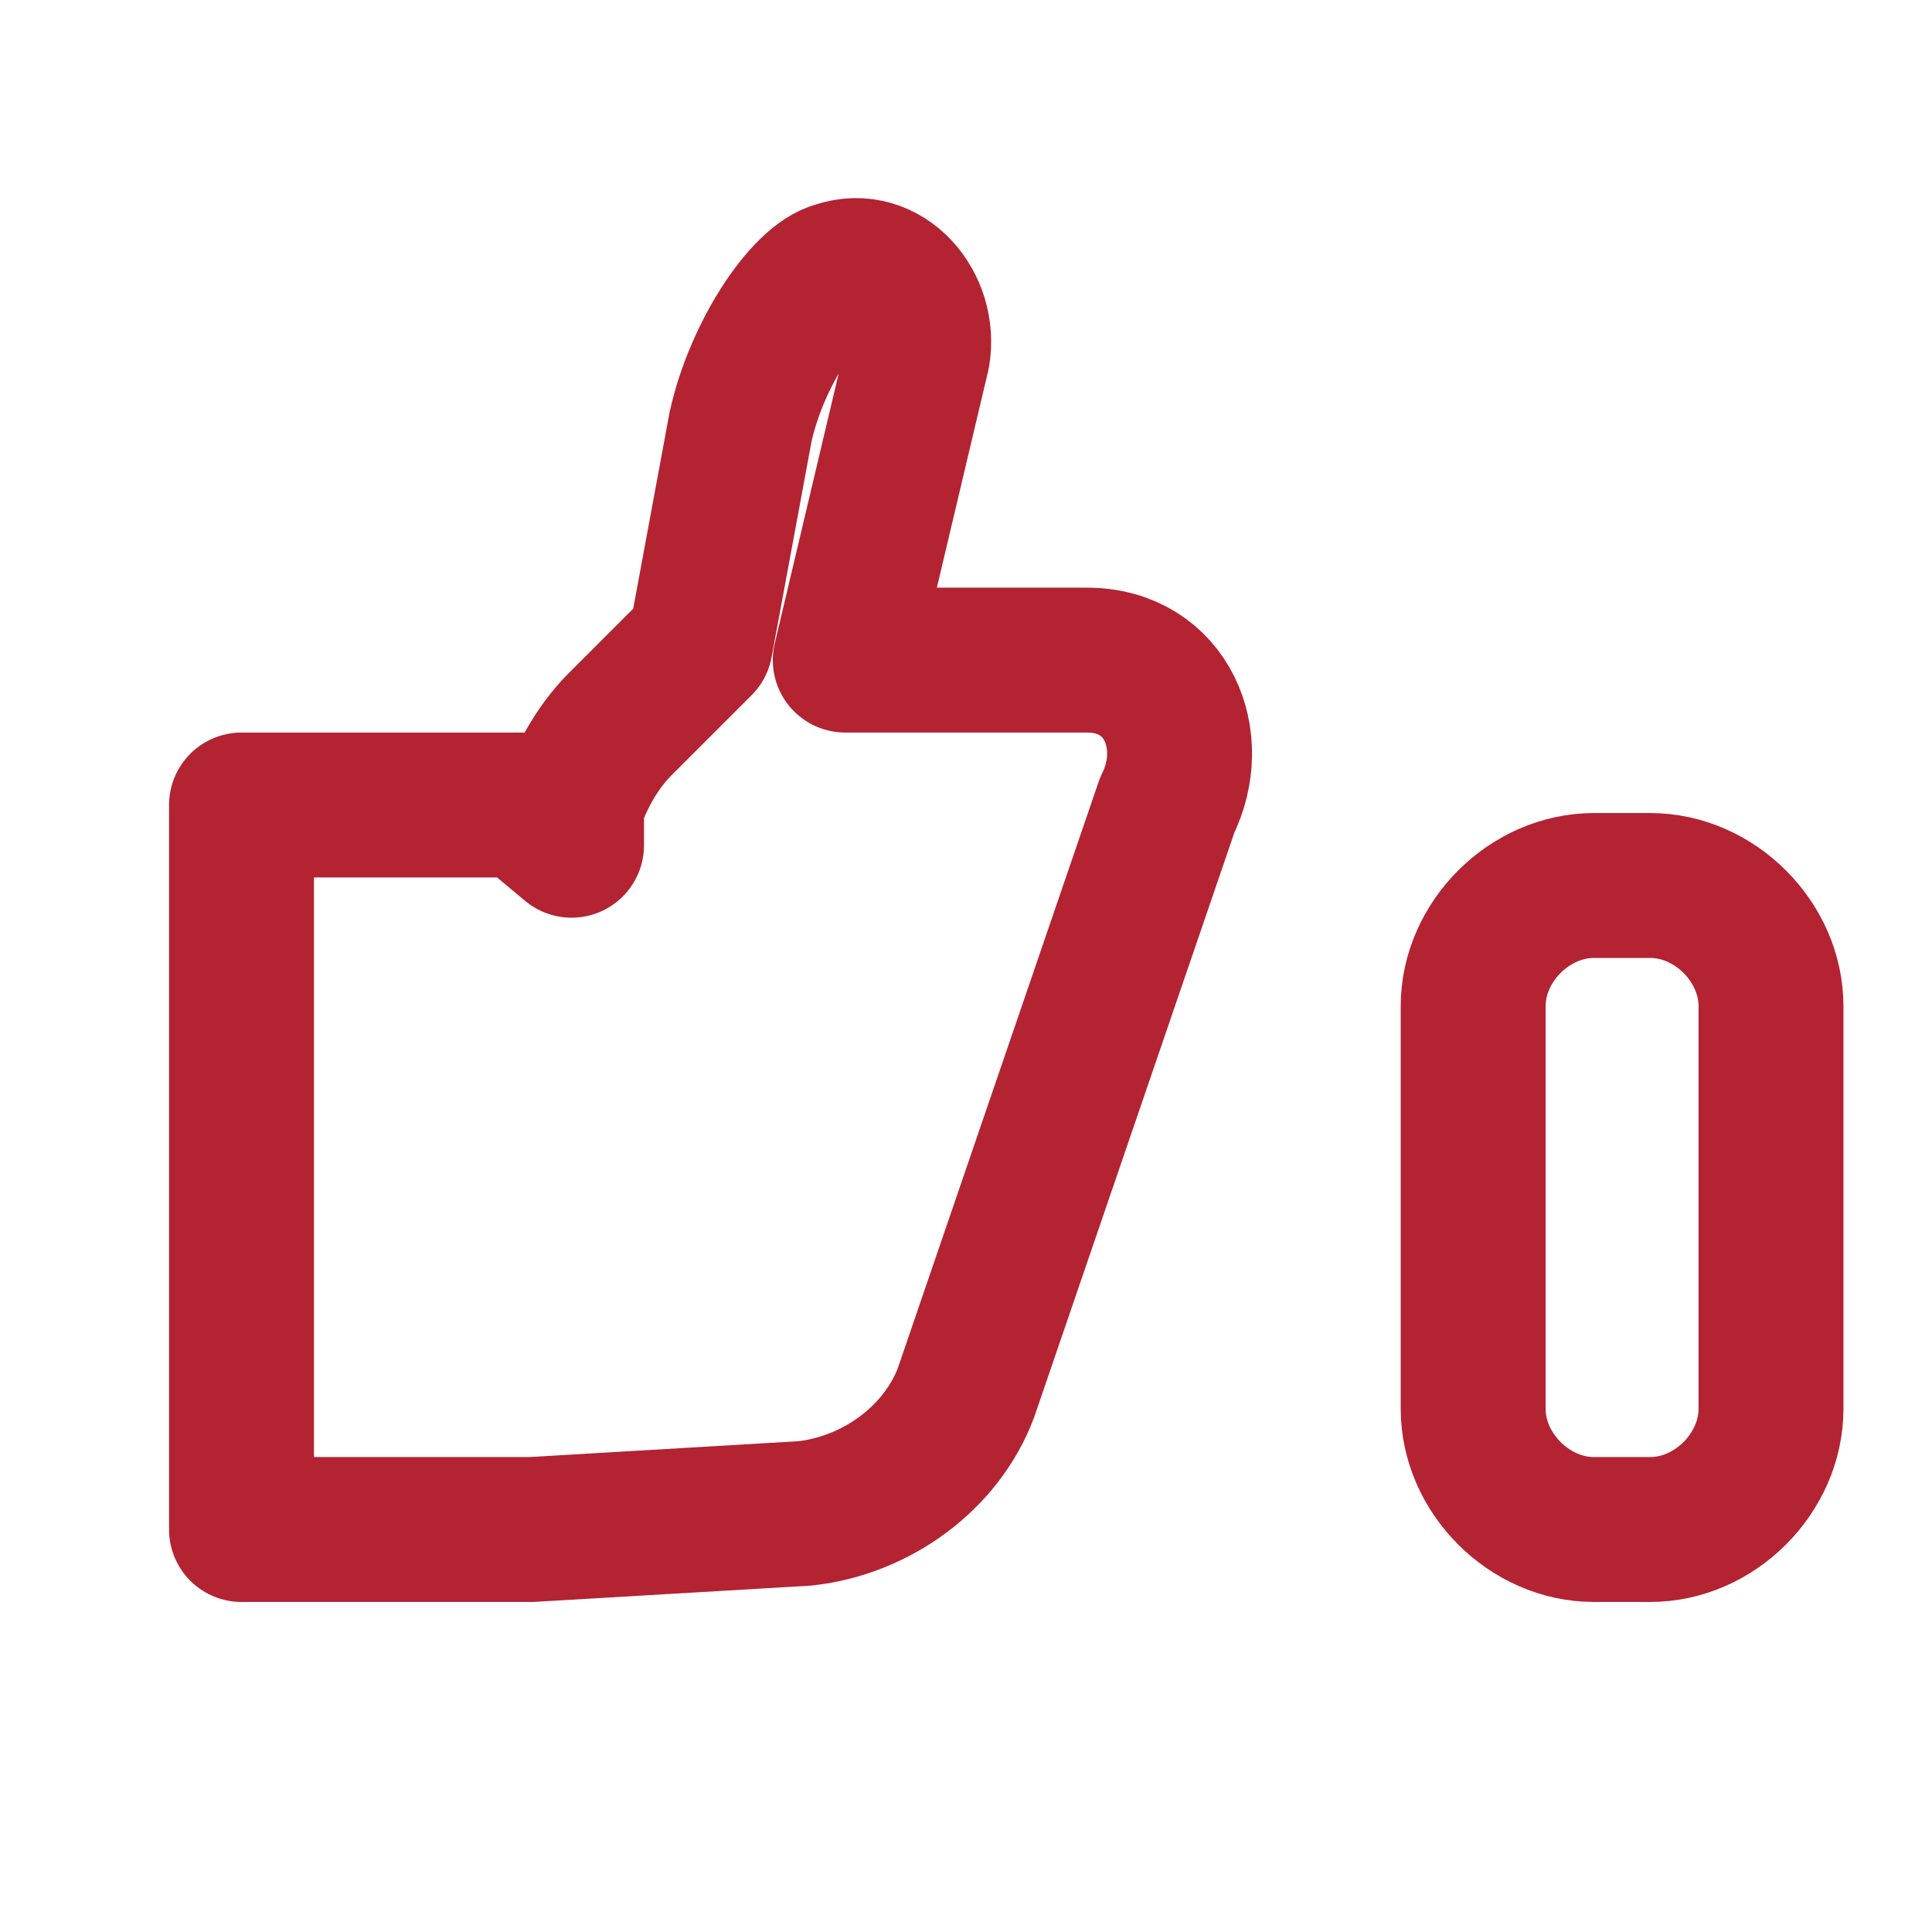
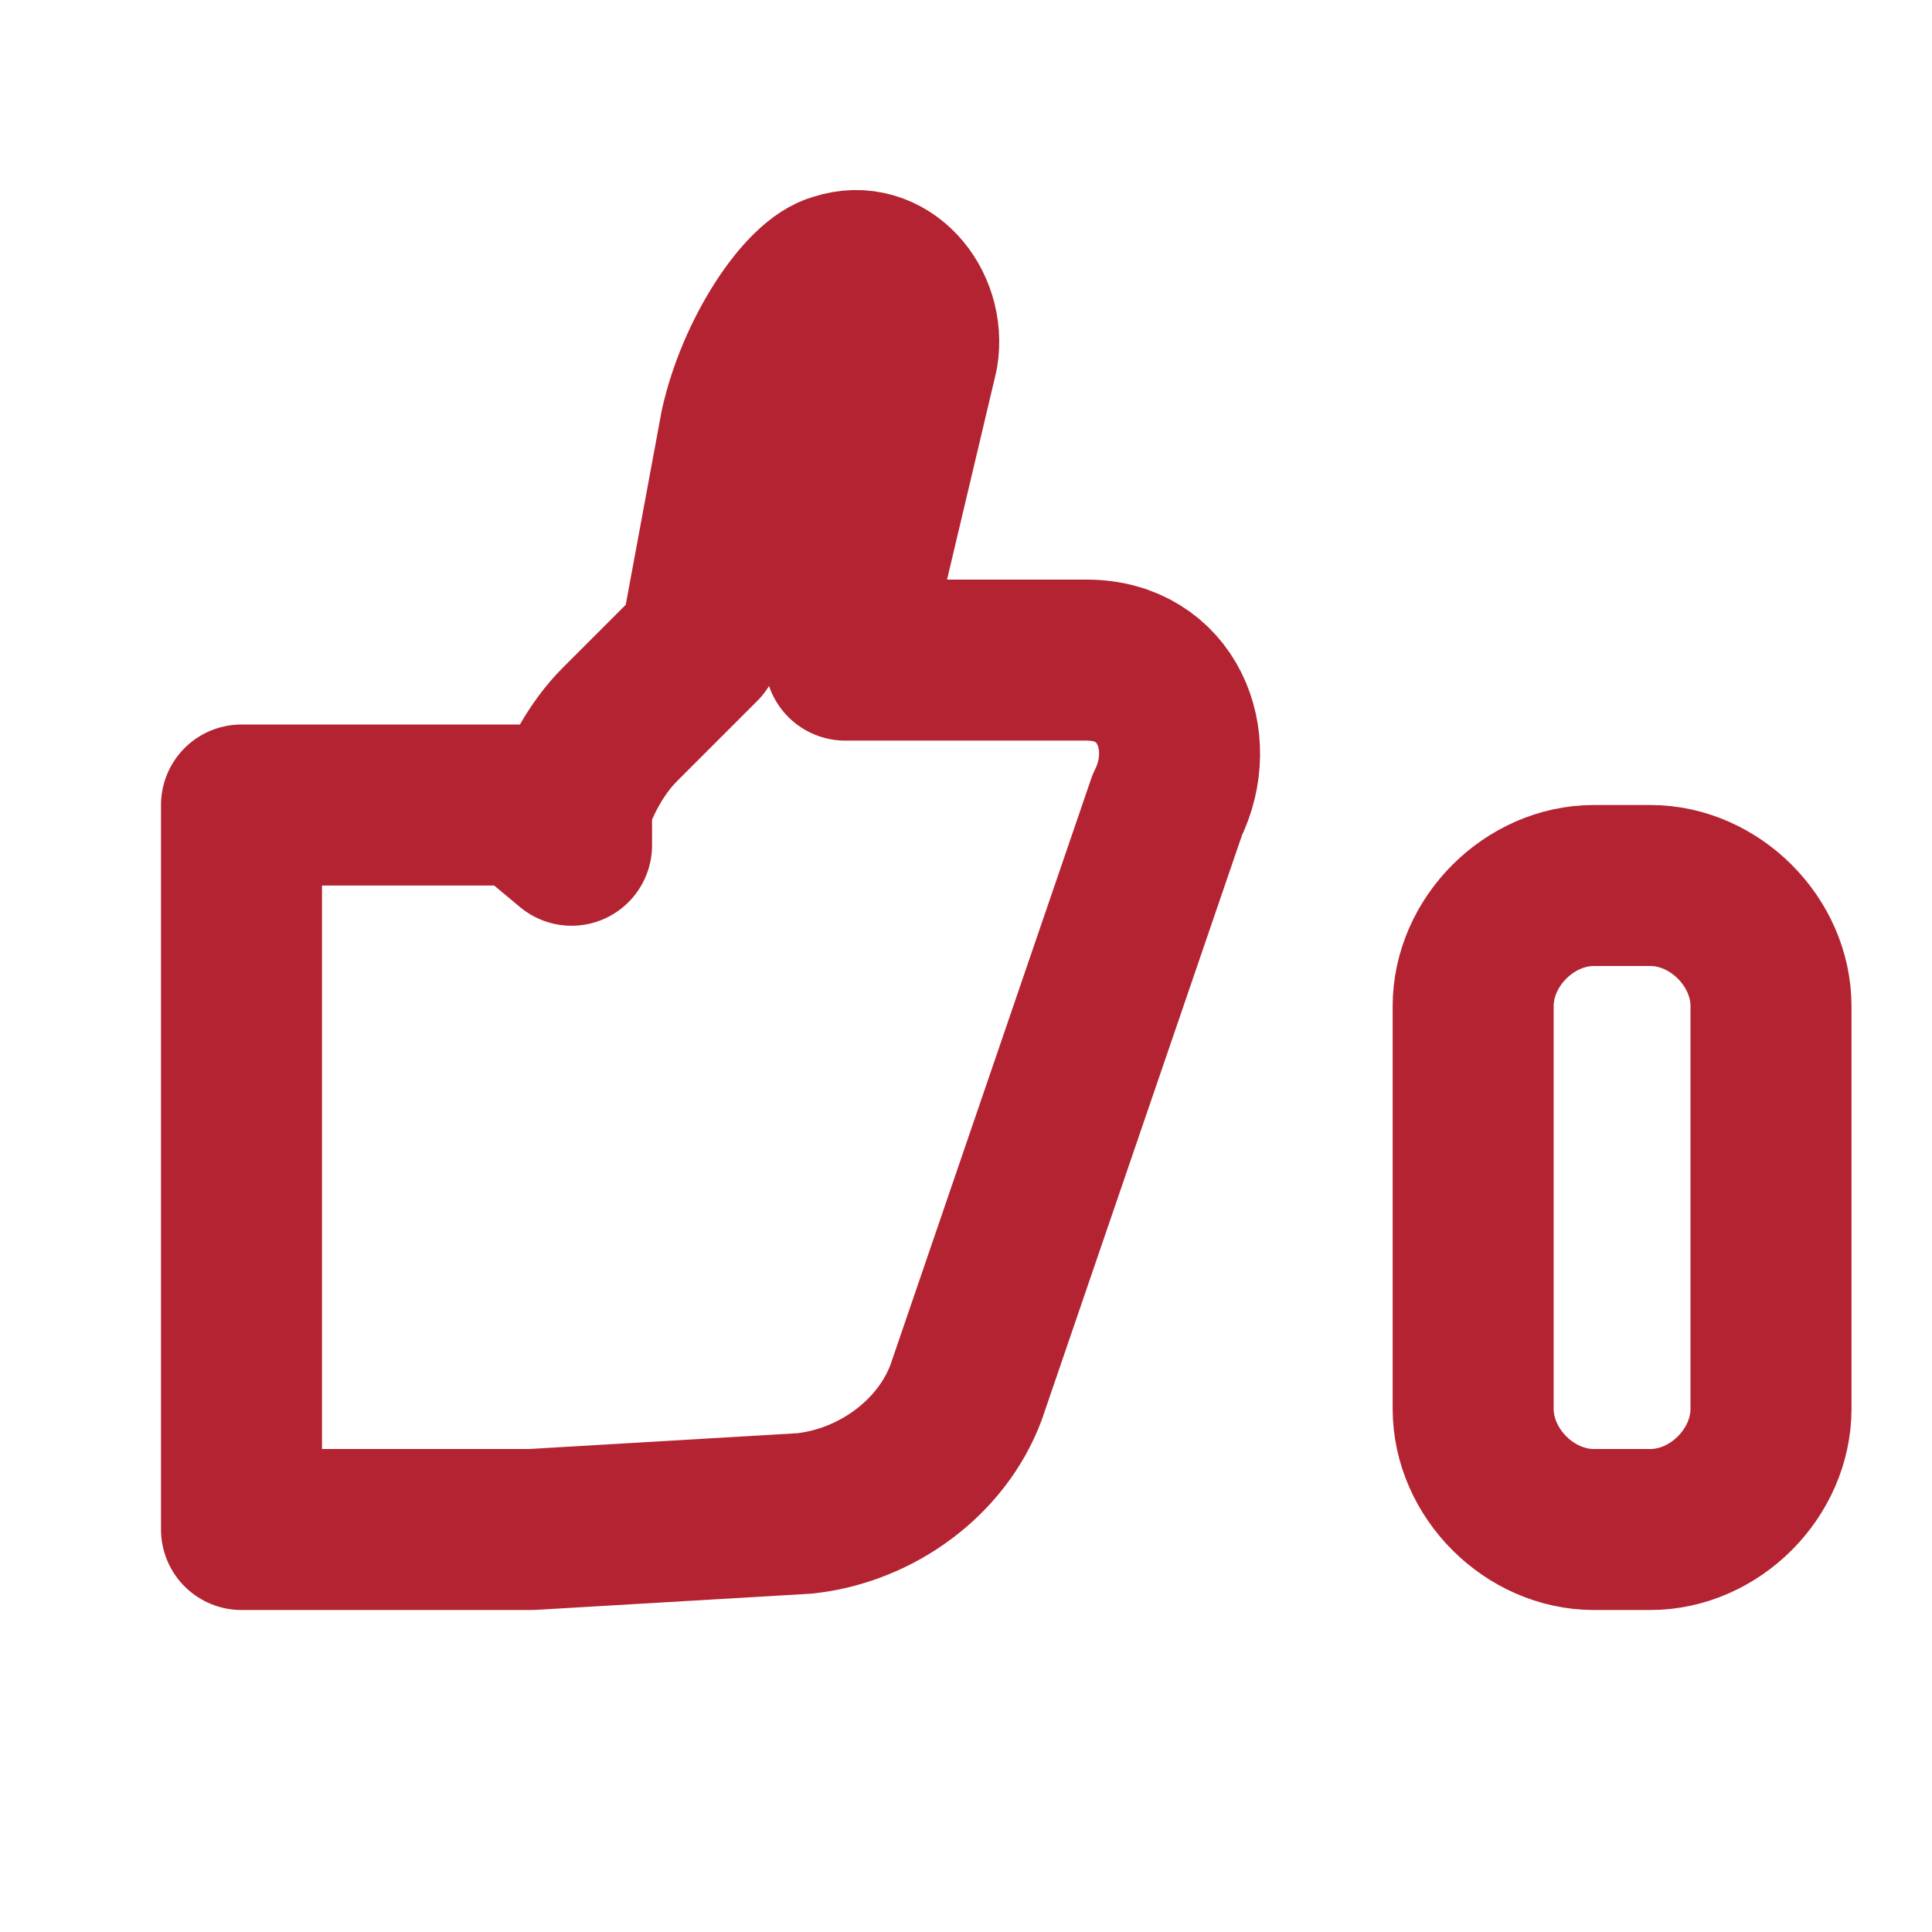
- <svg xmlns="http://www.w3.org/2000/svg" viewBox="0 0 24 24" fill="none" stroke="#B42332" stroke-width="1.8" stroke-linecap="round" stroke-linejoin="round">
+ <svg xmlns="http://www.w3.org/2000/svg" viewBox="0 0 24 24" fill="none" stroke="#B42332" stroke-width="2" stroke-linecap="round" stroke-linejoin="round">
  <path d="M6.5 10H3v9h3.6l3.4-.2c.9-.1 1.7-.7 2-1.5L14.5 10c.4-.8 0-1.8-1-1.8h-3l.9-3.8c.1-.6-.4-1.2-1-1-.4.1-1 1-1.2 1.9L8.7 8l-1 1c-.3.3-.5.7-.6 1v.5zm0 9" />
  <path d="M20.5 19h-.7c-.8 0-1.5-.7-1.5-1.5v-5c0-.8.7-1.5 1.5-1.5h.7c.8 0 1.5.7 1.5 1.5v5c0 .8-.7 1.5-1.5 1.5z" />
</svg>
